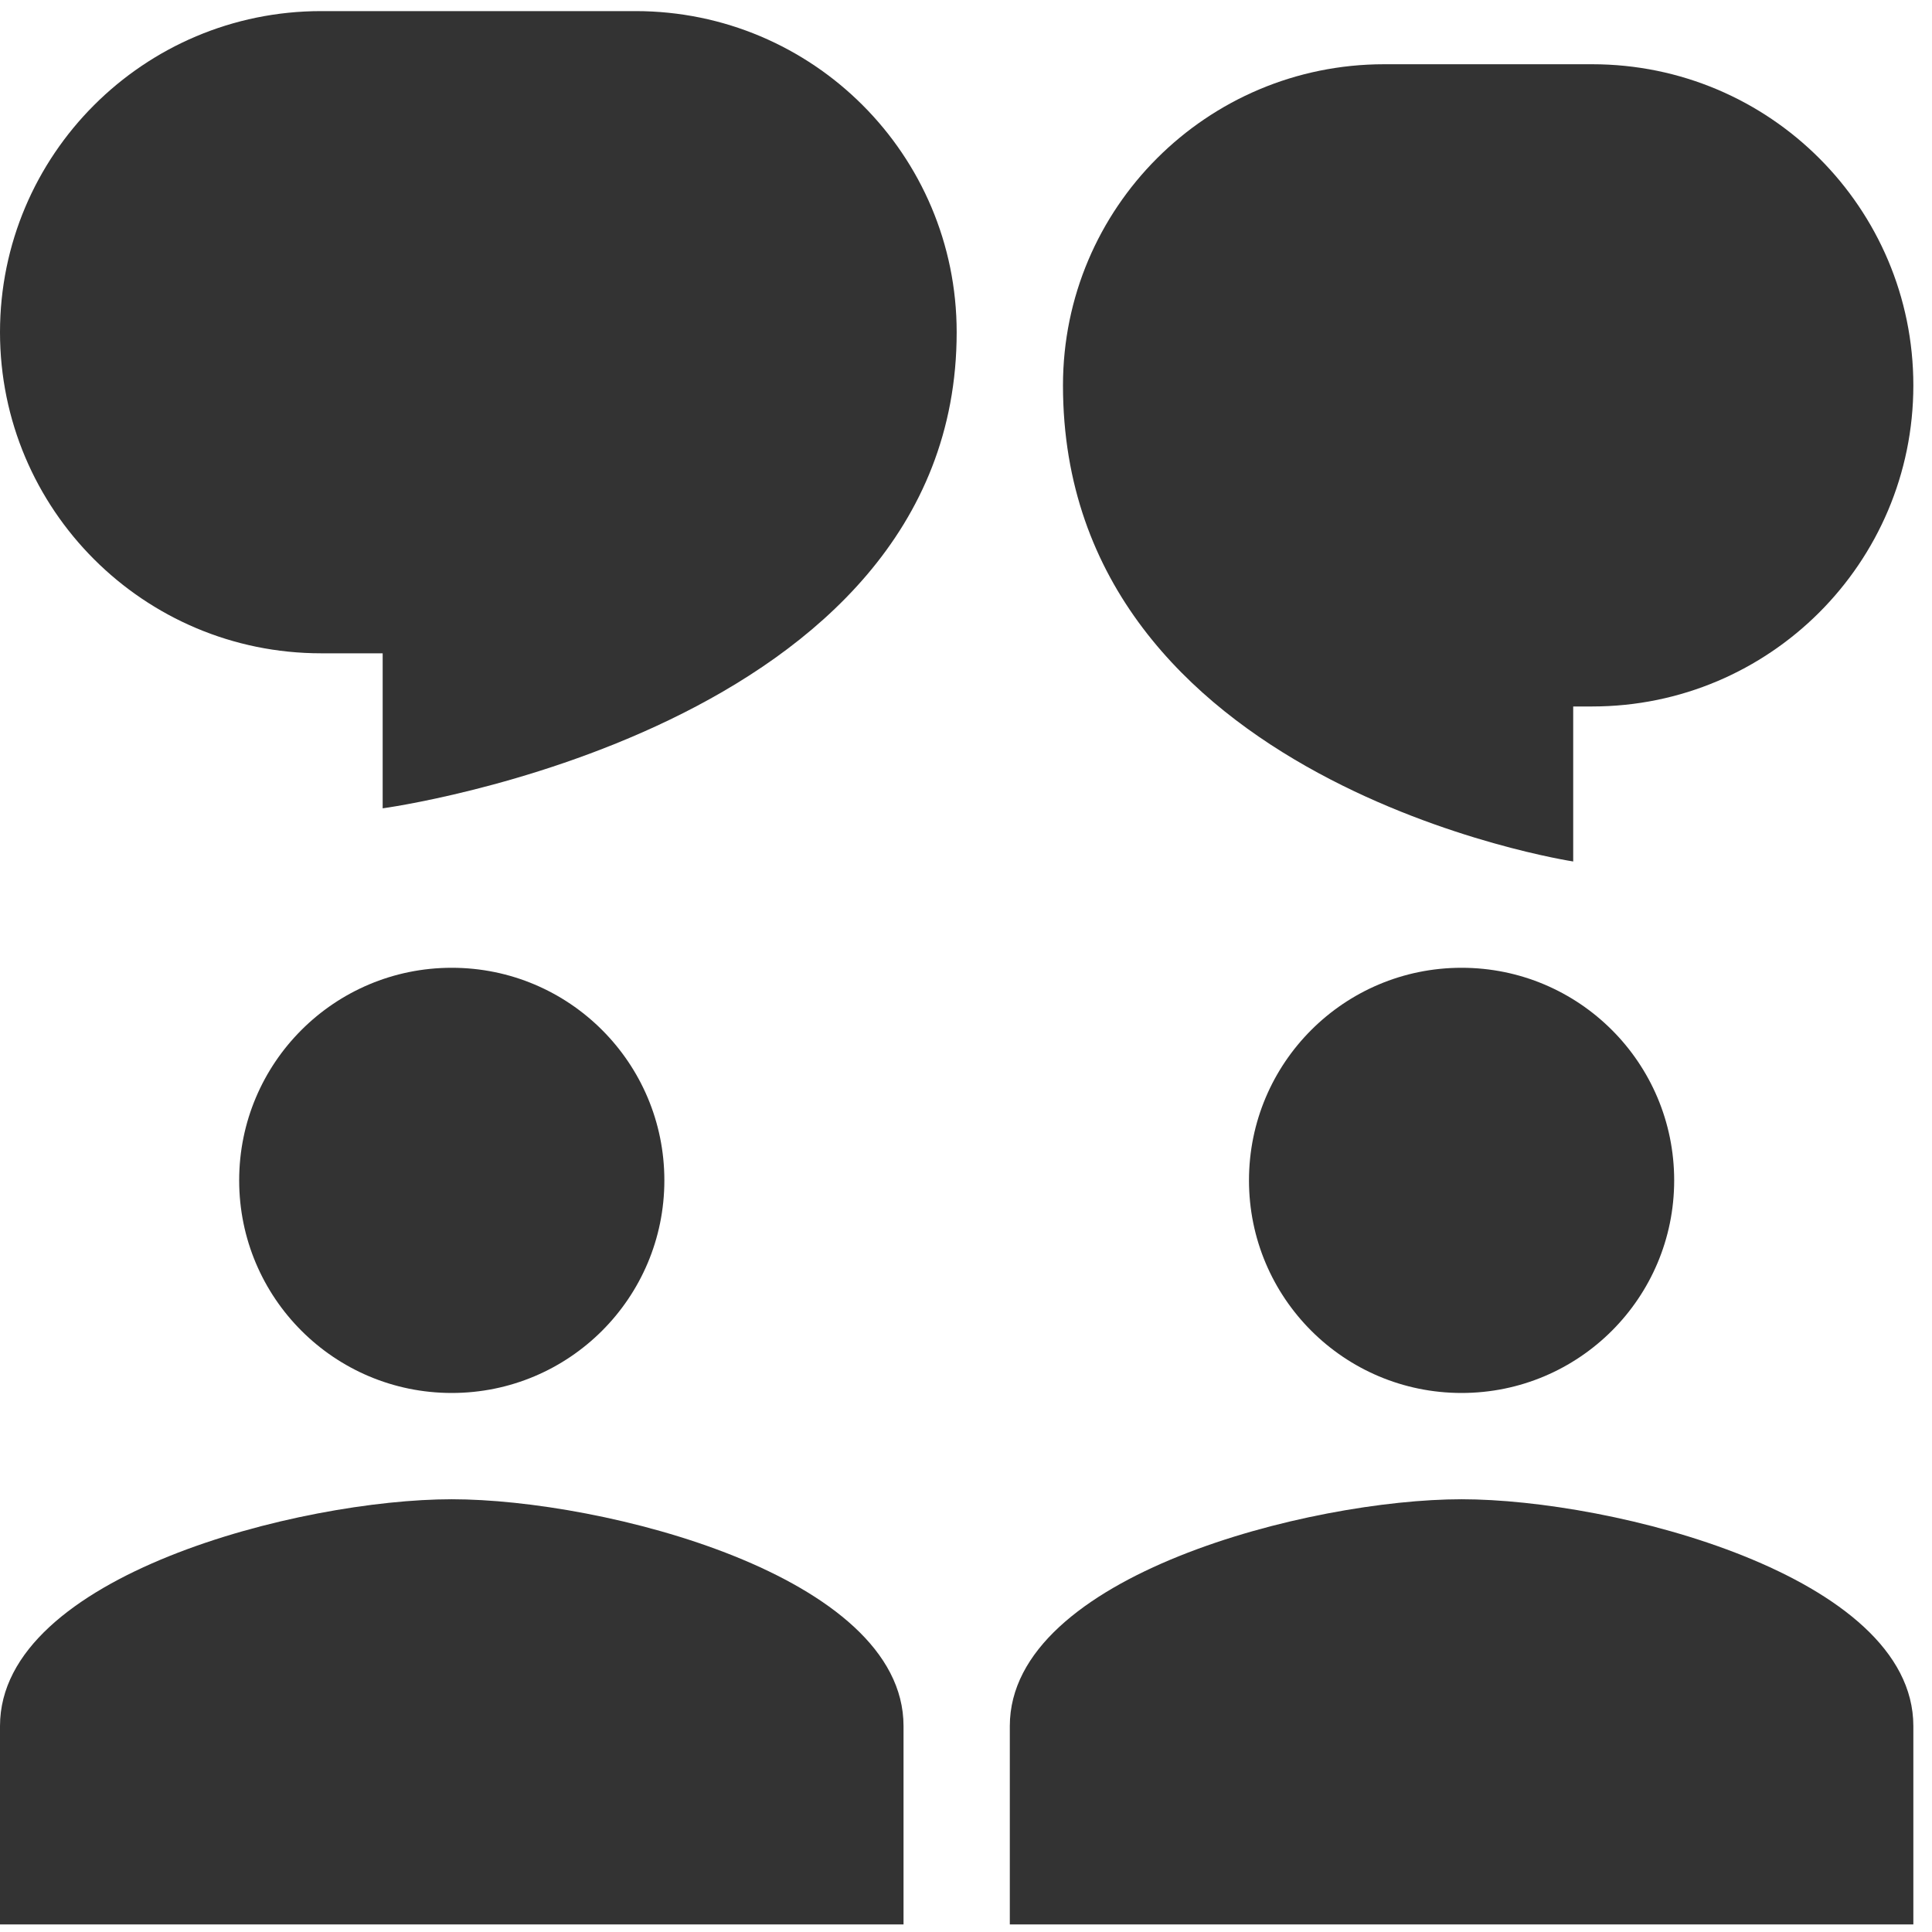
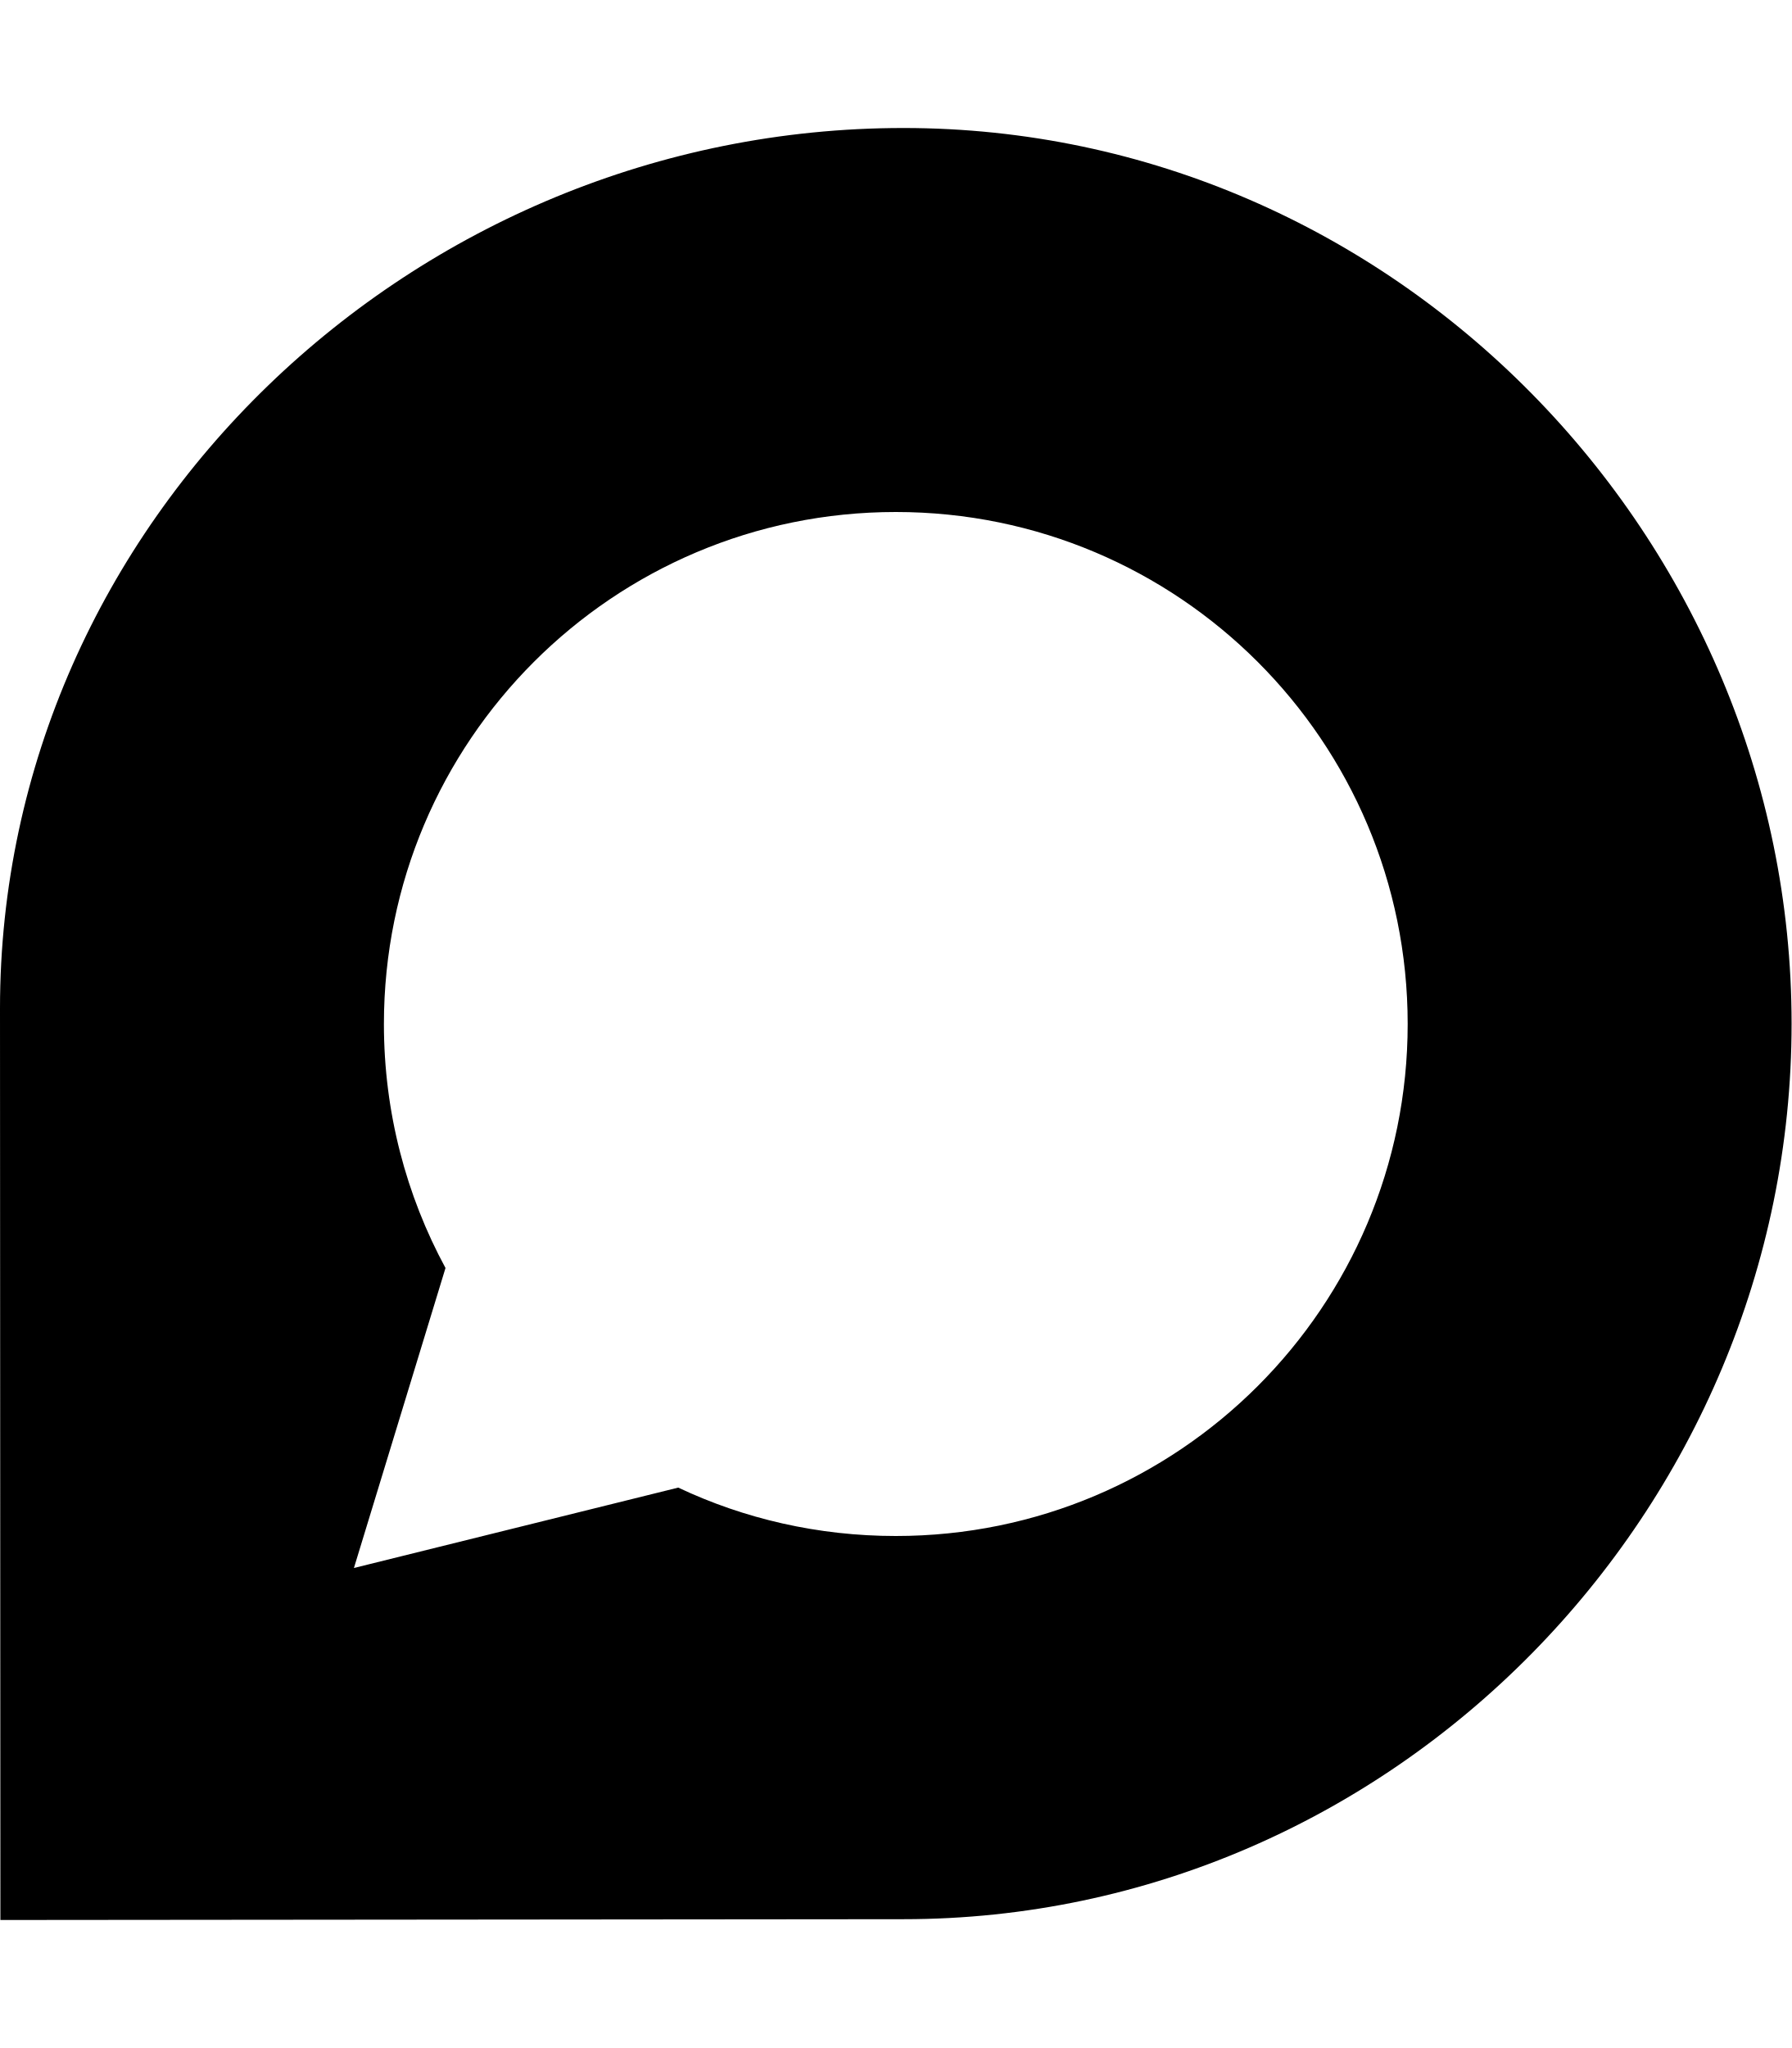
- <svg xmlns="http://www.w3.org/2000/svg" width="87" height="87" viewBox="0 0 87 87" fill="none">
-   <path d="M43.08 14.96C43.08 6.974 36.606 0.5 28.62 0.5H14.46C6.474 0.5 0 6.974 0 14.96C0 22.946 6.474 29.419 14.46 29.419H17.232V36.4C17.232 36.4 43.08 32.91 43.08 14.96V14.96Z" fill="#333333" />
-   <path d="M29.917 53.153C29.917 58.443 25.633 62.727 20.343 62.727C15.054 62.727 10.77 58.443 10.77 53.153C10.77 47.864 15.054 43.58 20.343 43.58C25.633 43.58 29.917 47.864 29.917 53.153Z" fill="#333333" />
-   <path d="M20.343 67.513C13.554 67.513 0 70.934 0 77.725V86.66H40.687V77.725C40.687 70.934 27.133 67.513 20.343 67.513Z" fill="#333333" />
-   <path d="M65.817 62.727C71.106 62.727 75.39 58.443 75.39 53.153C75.39 47.864 71.106 43.58 65.817 43.58C60.527 43.58 56.243 47.864 56.243 53.153C56.243 58.443 60.527 62.727 65.817 62.727Z" fill="#333333" />
-   <path d="M65.817 67.513C59.027 67.513 45.473 70.934 45.473 77.725V86.66H86.16V77.725C86.16 70.934 72.606 67.513 65.817 67.513Z" fill="#333333" />
-   <path d="M62.327 2.893C54.34 2.893 47.867 9.367 47.867 17.353C47.867 35.303 70.843 38.793 70.843 38.793V31.813H71.7C79.686 31.813 86.16 25.339 86.16 17.353C86.16 9.367 79.686 2.893 71.7 2.893H62.327Z" fill="#333333" />
+ <svg xmlns="http://www.w3.org/2000/svg" viewBox="0 0 448 512">
+   <path d="M225.9 32C103.3 32 0 130.5 0 252.1 0 256 .1 480 .1 480l225.8-.2c122.7 0 222.1-102.3 222.1-223.9C448 134.3 348.6 32 225.9 32zM224 384c-19.4 0-37.9-4.3-54.4-12.1L88.5 392l22.9-75c-9.8-18.1-15.4-38.9-15.4-61 0-70.7 57.3-128 128-128s128 57.3 128 128-57.3 128-128 128z" />
</svg>
